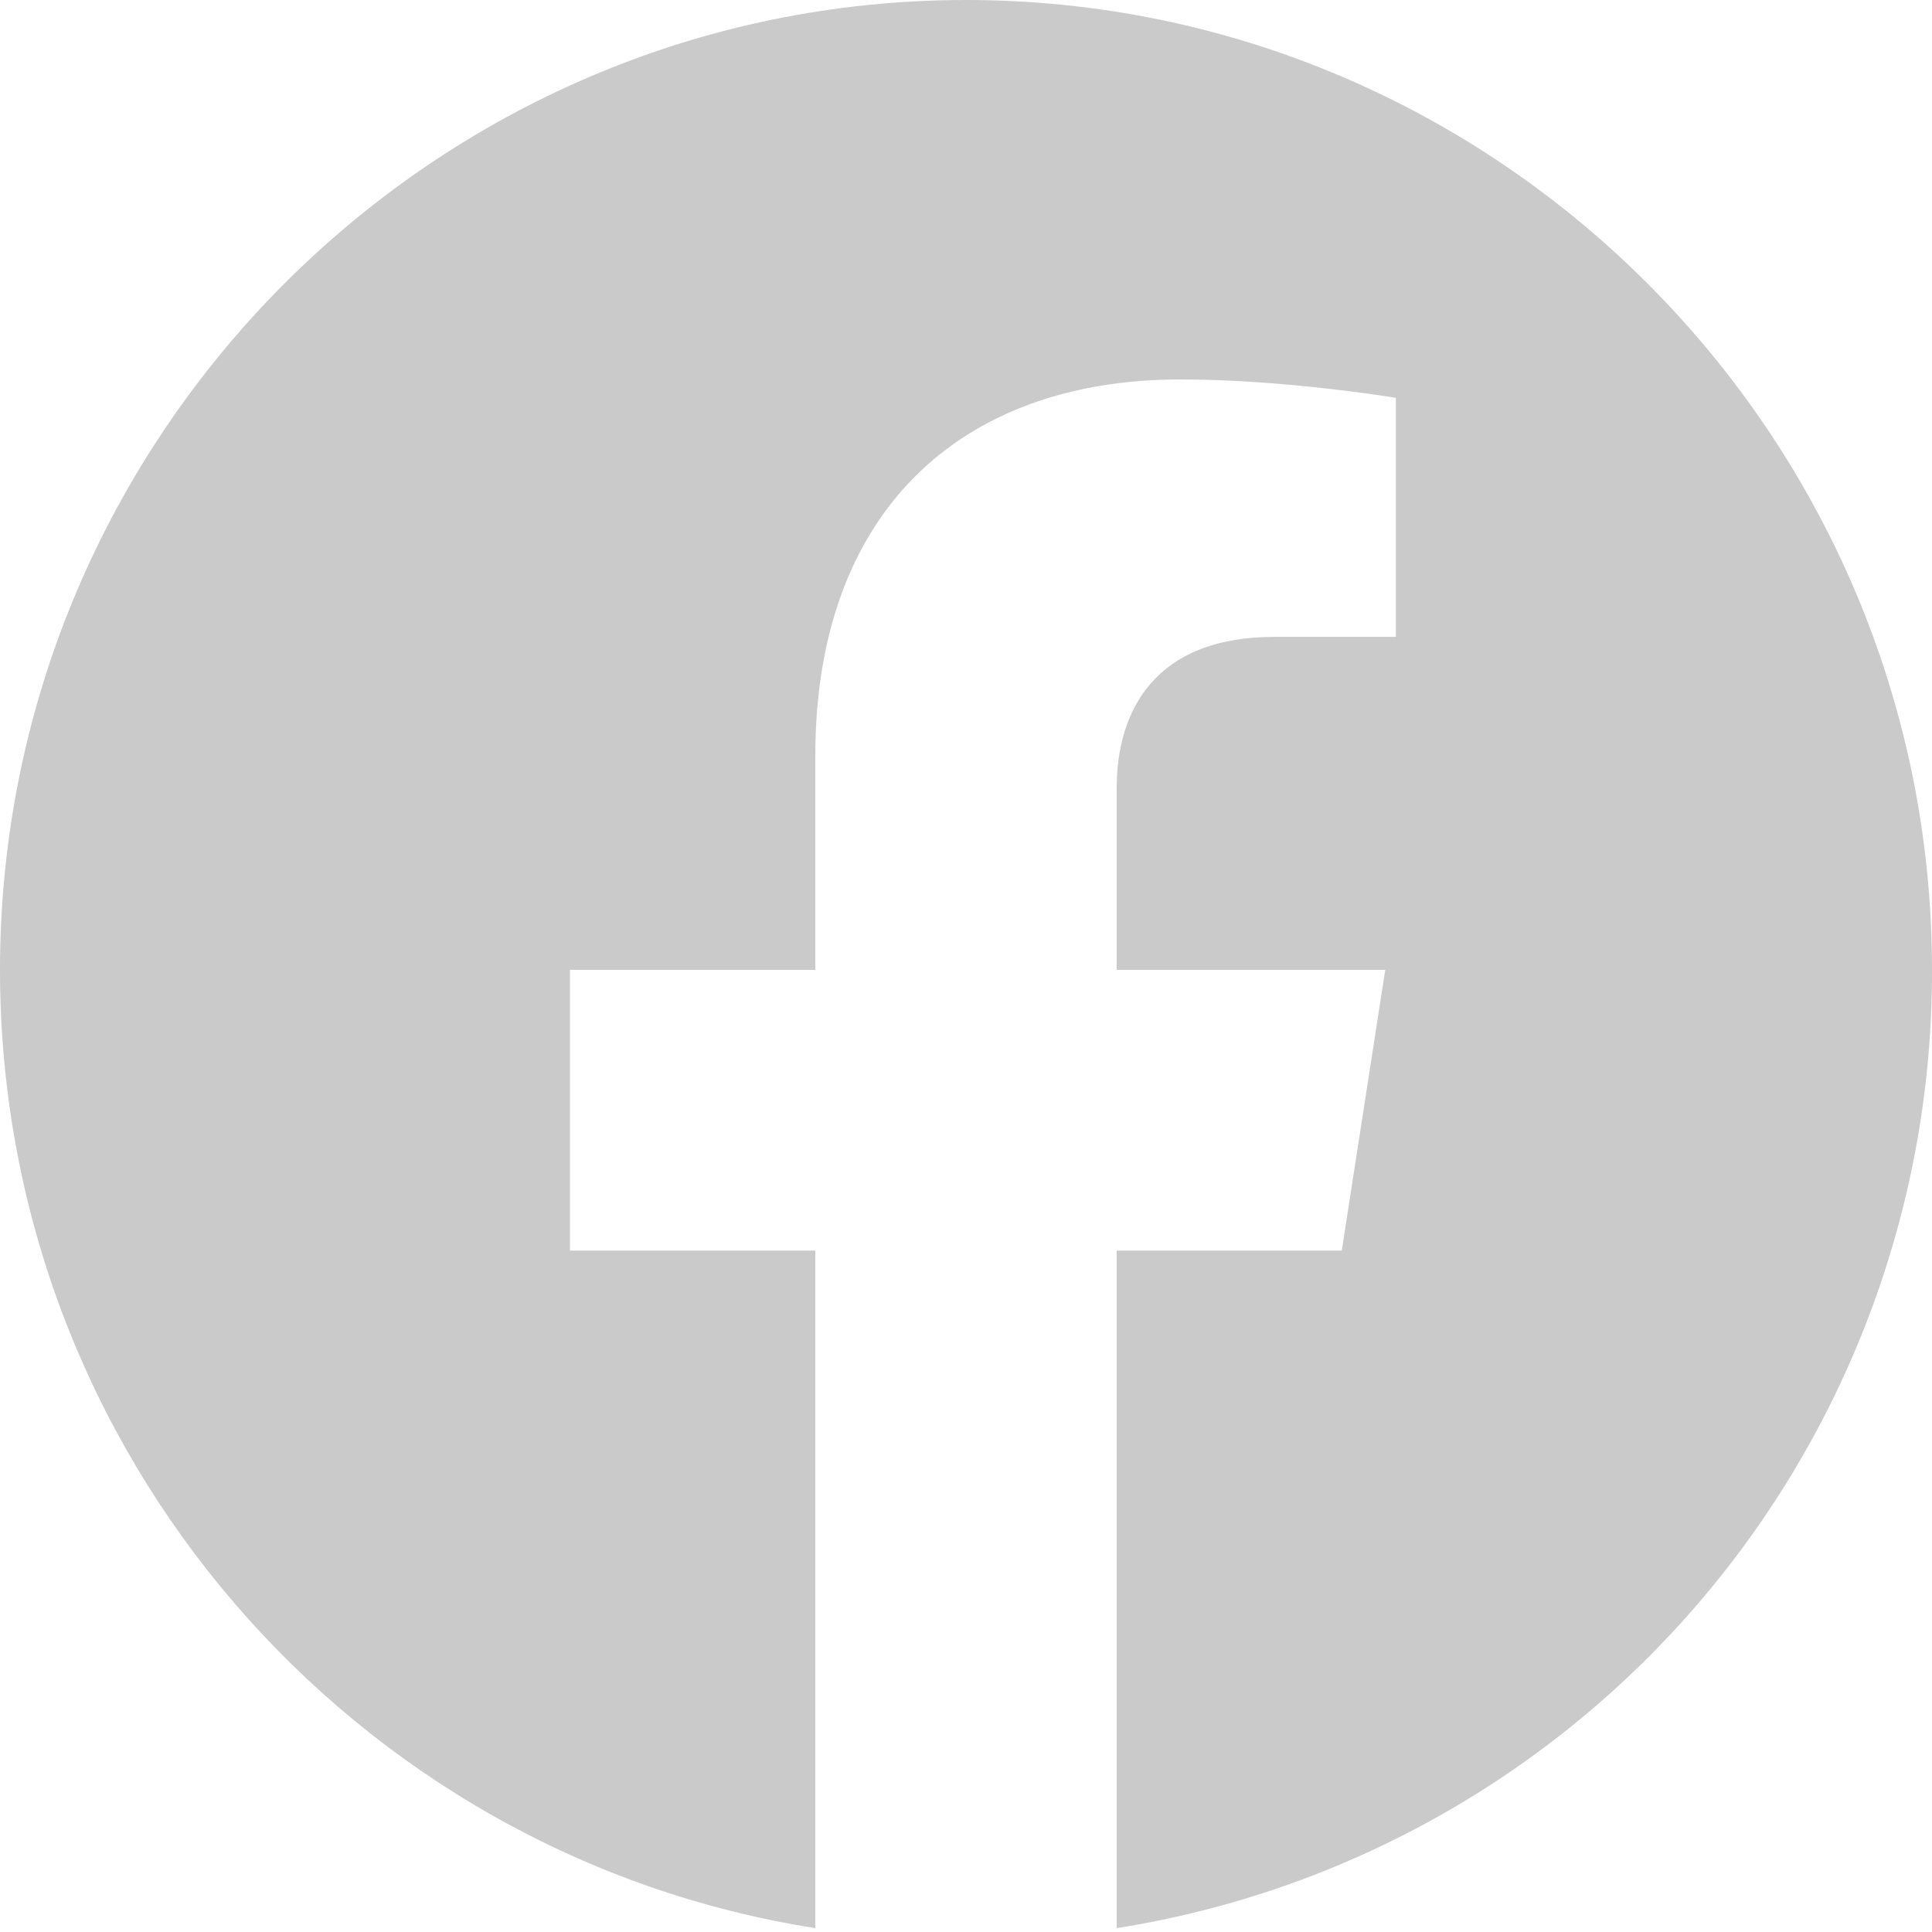
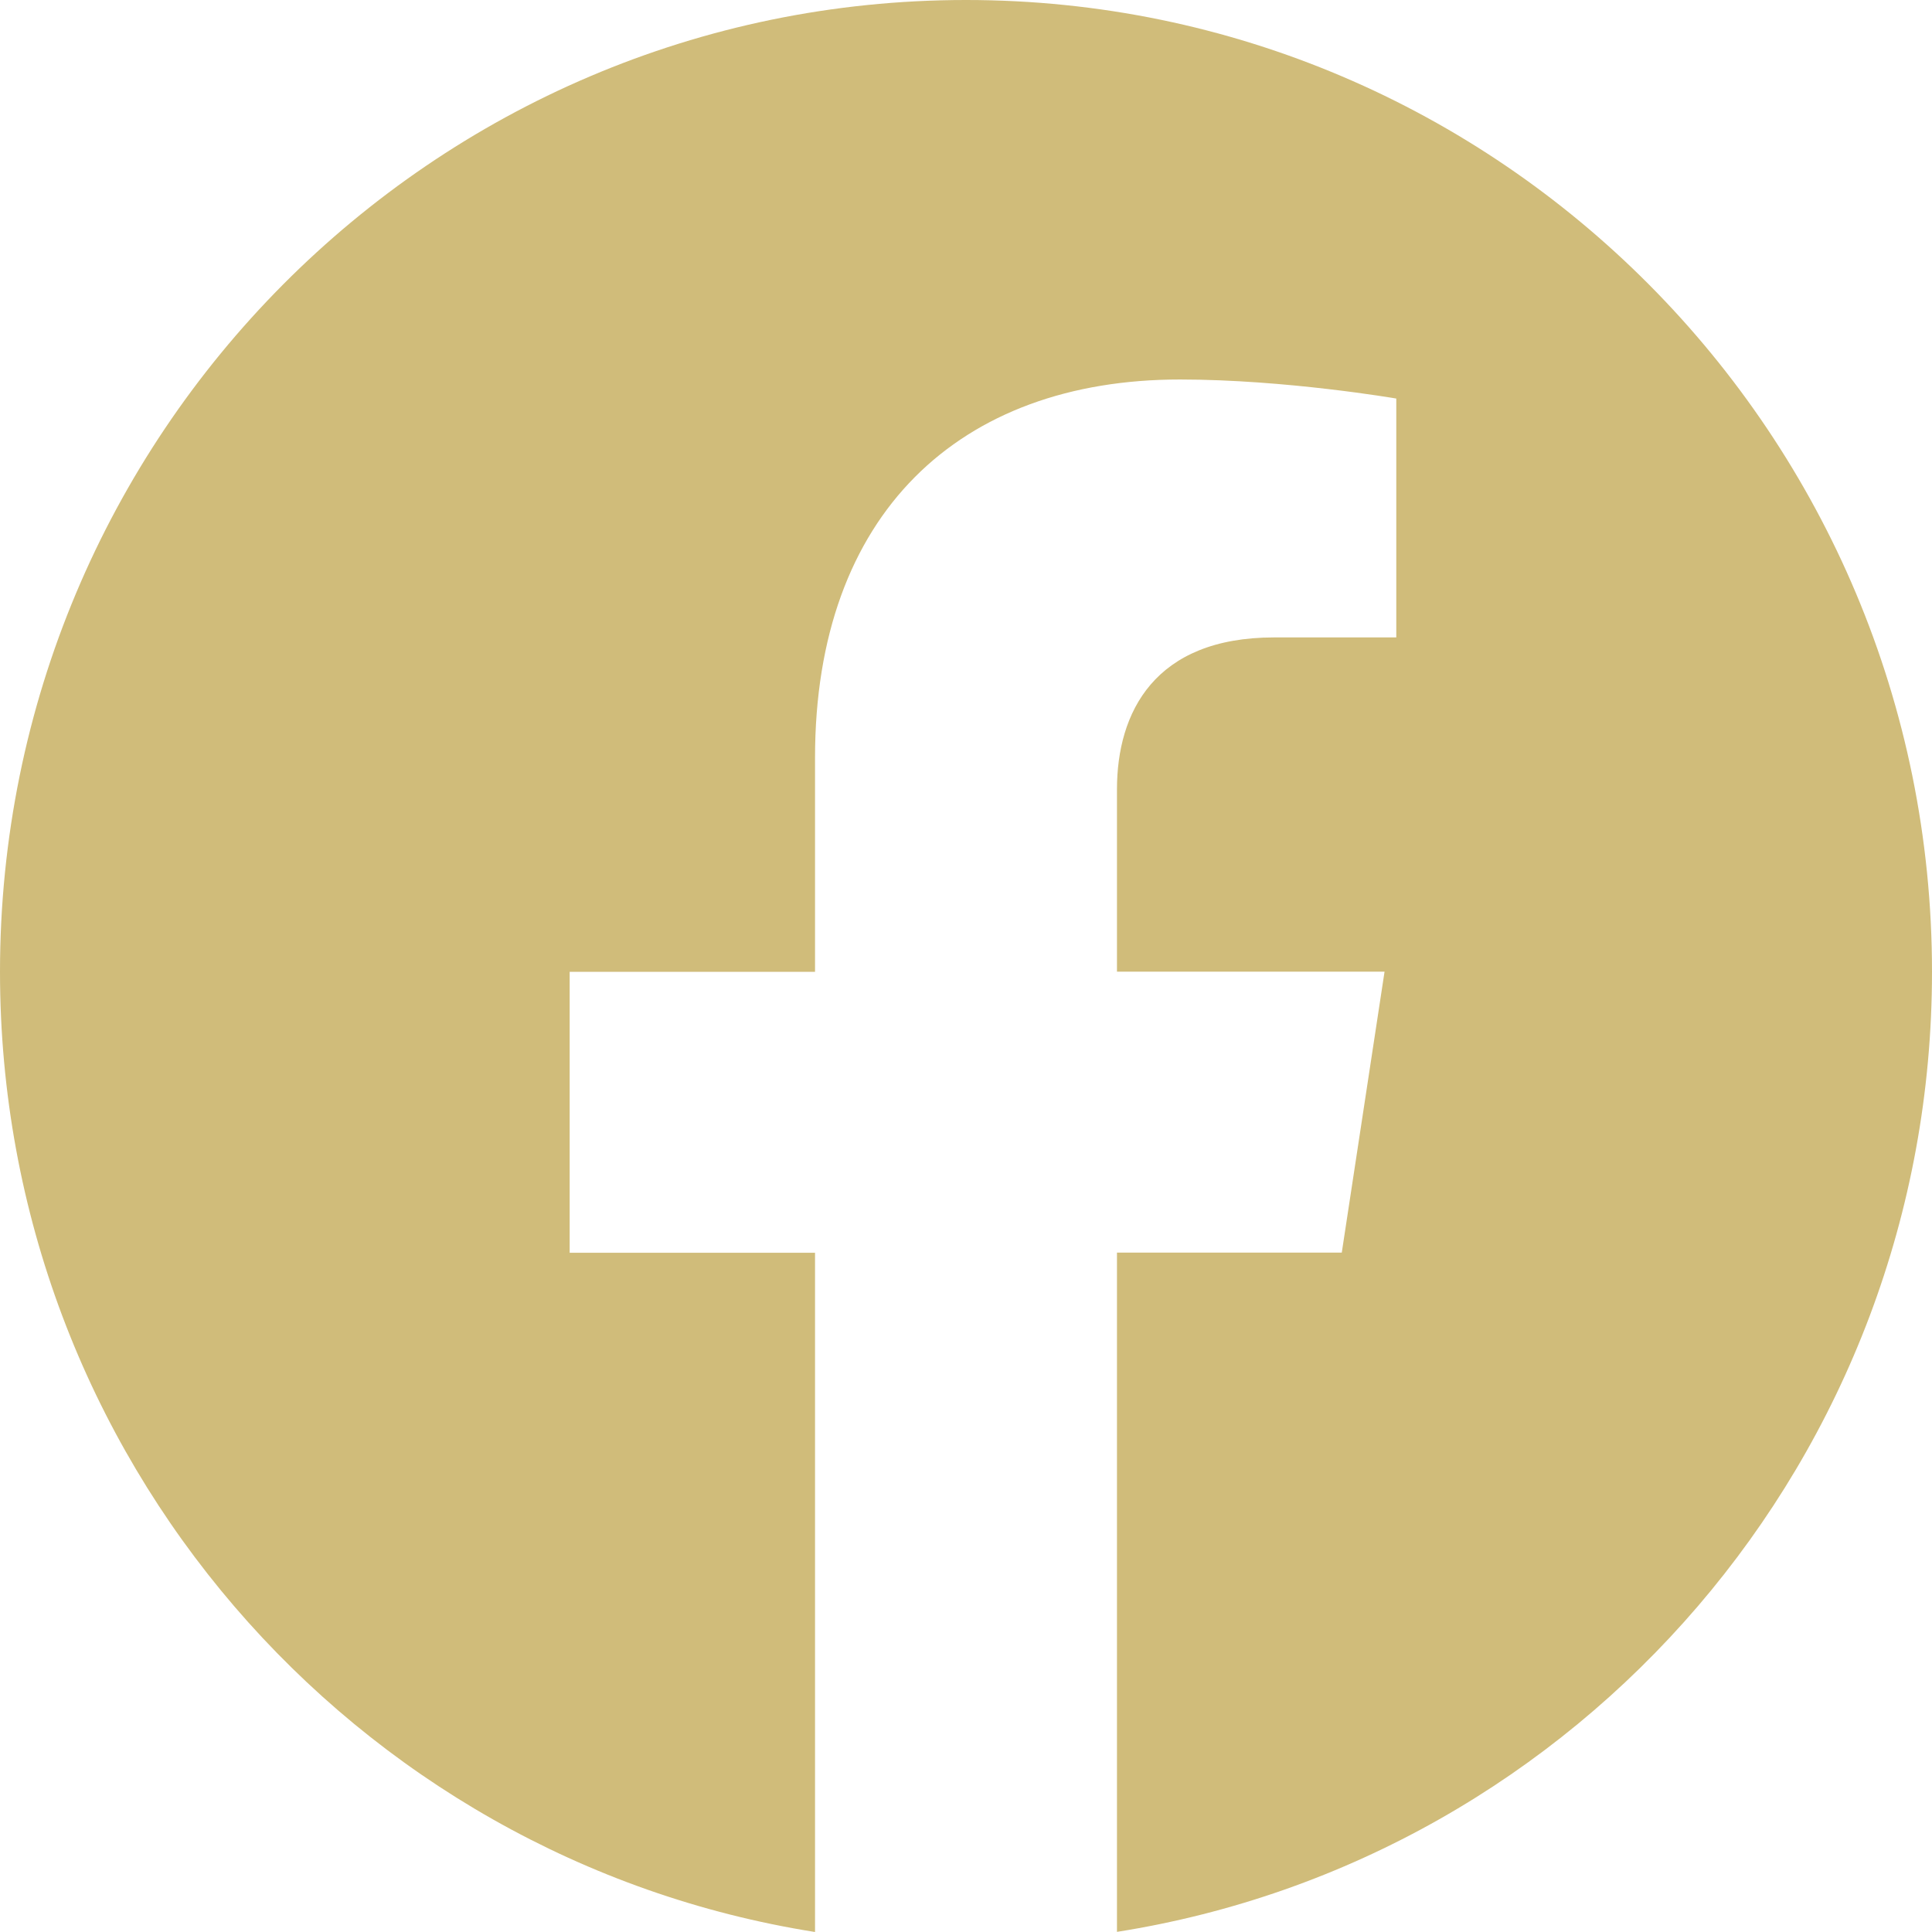
- <svg xmlns="http://www.w3.org/2000/svg" width="50" height="50" viewBox="0 0 50 50" fill="none">
-   <path d="M25 0C11.25 0 0 11.248 0 25.1C0 37.625 9.15 48.021 21.1 49.9V32.365H14.75V25.1H21.1V19.564C21.1 13.277 24.825 9.82 30.55 9.82C33.275 9.82 36.125 10.296 36.125 10.296V16.483H32.975C29.875 16.483 28.9 18.412 28.9 20.391V25.1H35.85L34.725 32.365H28.9V49.9C34.791 48.968 40.156 45.956 44.025 41.408C47.894 36.86 50.013 31.076 50 25.1C50 11.248 38.75 0 25 0Z" fill="#CACACA" />
+ <svg xmlns="http://www.w3.org/2000/svg" width="14" height="14" viewBox="0 0 14 14" fill="none">
+   <path d="M7 0C3.134 0 0 3.153 0 7.042C0 10.557 2.559 13.47 5.906 14V9.078H4.128V7.042H5.906V5.491C5.906 3.724 6.952 2.75 8.55 2.75C9.316 2.75 10.118 2.888 10.118 2.888V4.619H9.233C8.365 4.619 8.094 5.163 8.094 5.72V7.041H10.033L9.723 9.077H8.094V13.999C11.441 13.471 14 10.557 14 7.042C14 3.153 10.866 0 7 0Z" fill="#D0BC7A" />
</svg>
